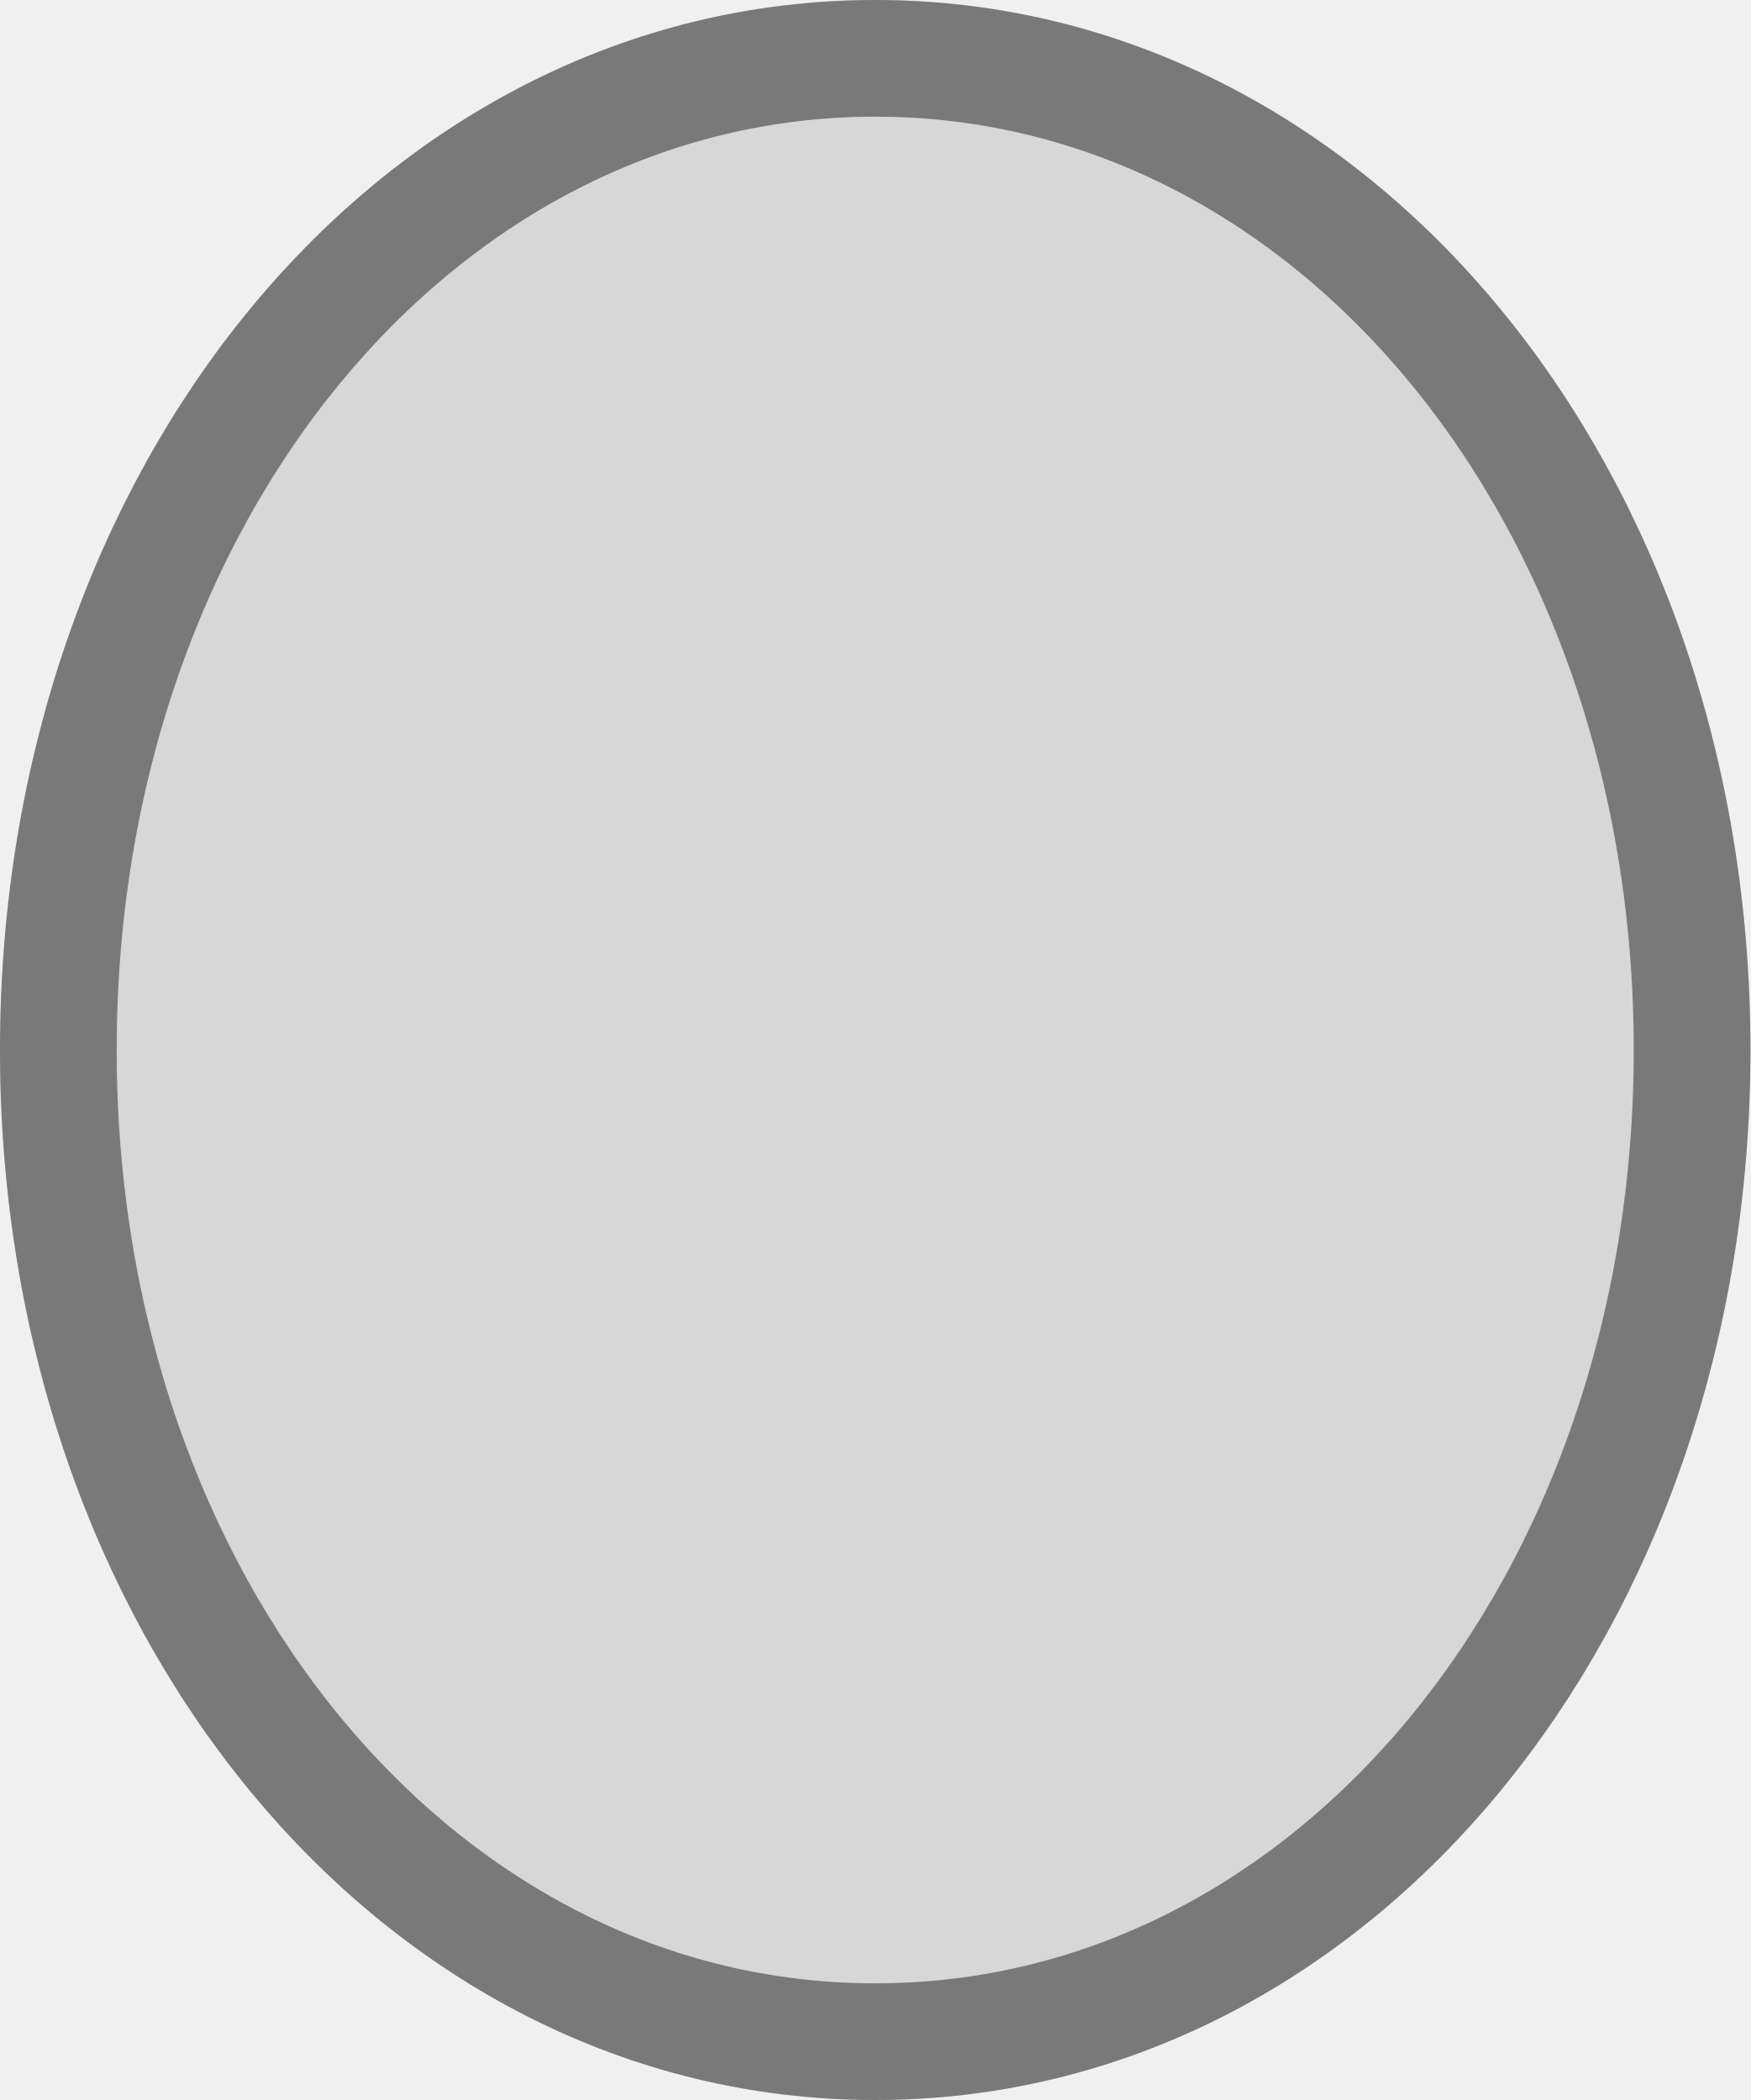
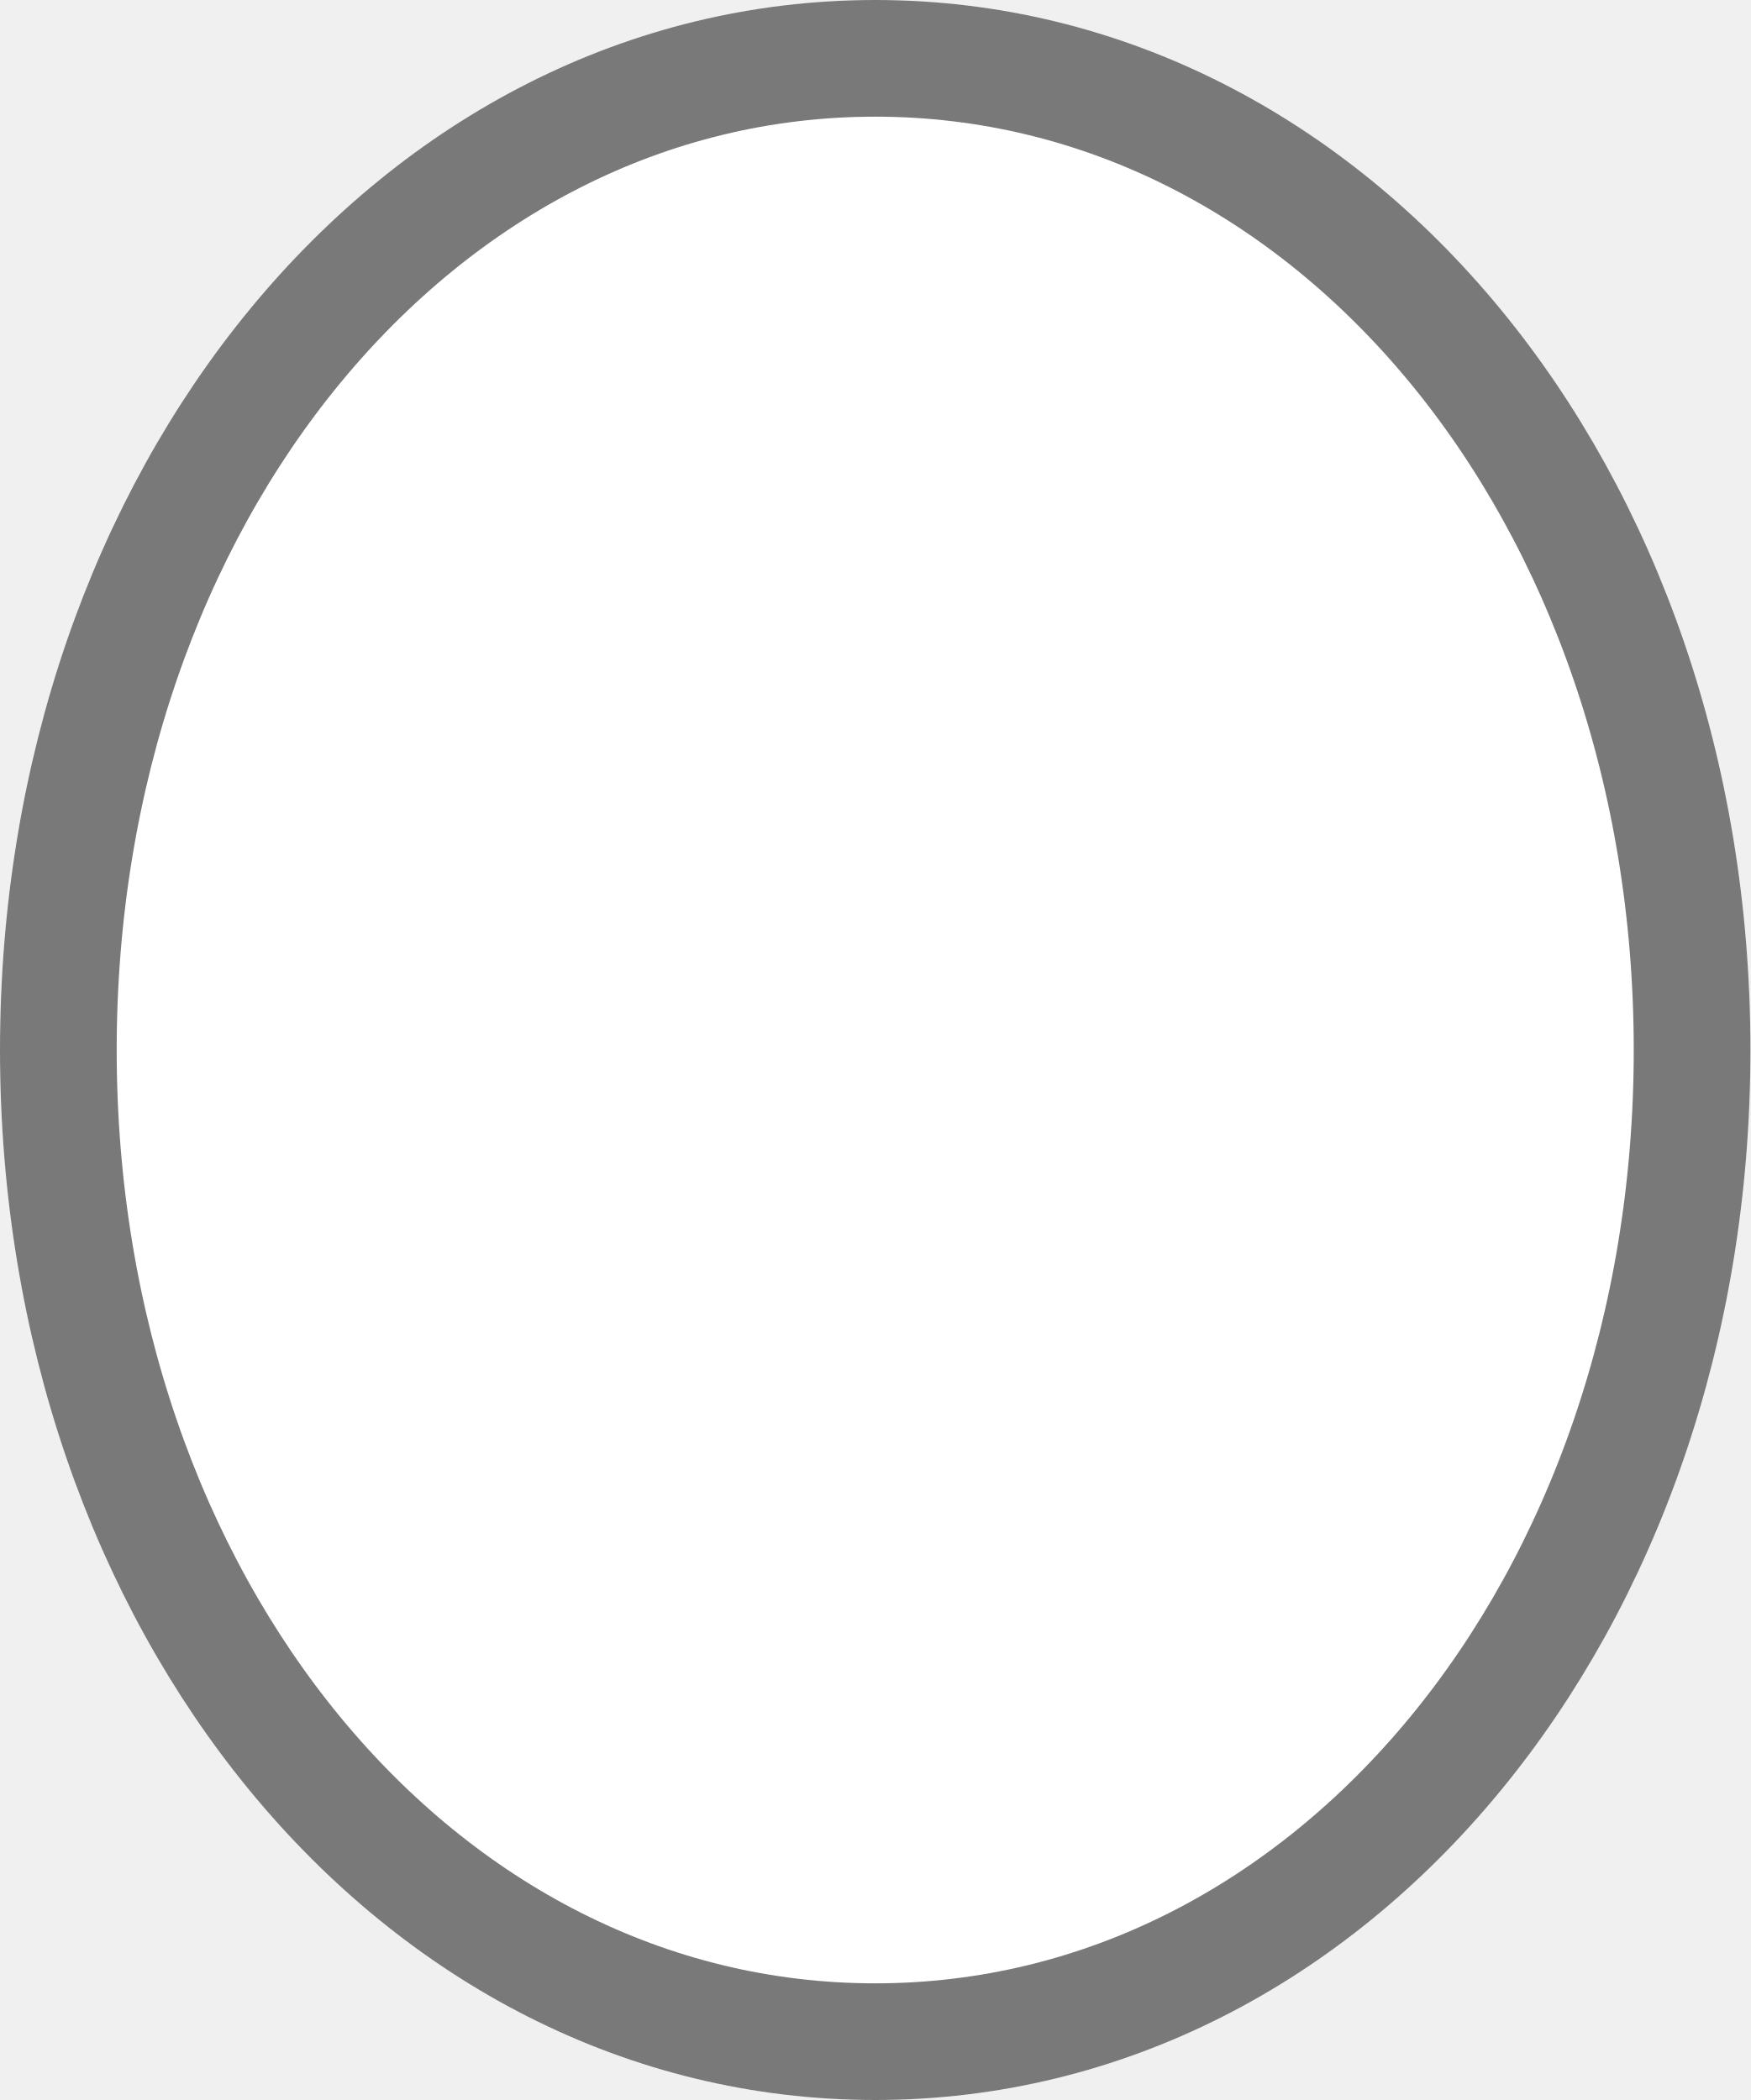
<svg xmlns="http://www.w3.org/2000/svg" version="1.1" width="15px" height="18px">
-   <g transform="matrix(1 0 0 1 -165 -244 )">
-     <path d="M 172.5 244  C 176.7 244  180 247.96  180 253  C 180 258.04  176.7 262  172.5 262  C 168.3 262  165 258.04  165 253  C 165 247.96  168.3 244  172.5 244  Z " fill-rule="nonzero" fill="#d7d7d7" stroke="none" />
-     <path d="M 172.5 244.5  C 176.42 244.5  179.5 248.24  179.5 253  C 179.5 257.76  176.42 261.5  172.5 261.5  C 168.58 261.5  165.5 257.76  165.5 253  C 165.5 248.24  168.58 244.5  172.5 244.5  Z " stroke-width="1" stroke="#797979" fill="none" />
+   <g transform="matrix(1 0 0 1 -196 -244 )">
+     <path d="M 203.5 244  C 207.7 244  211 247.96  211 253  C 211 258.04  207.7 262  203.5 262  C 199.3 262  196 258.04  196 253  C 196 247.96  199.3 244  203.5 244  Z " fill-rule="nonzero" fill="#ffffff" stroke="none" />
+     <path d="M 203.5 244.5  C 207.42 244.5  210.5 248.24  210.5 253  C 210.5 257.76  207.42 261.5  203.5 261.5  C 199.58 261.5  196.5 257.76  196.5 253  C 196.5 248.24  199.58 244.5  203.5 244.5  Z " stroke-width="1" stroke="#797979" fill="none" />
  </g>
</svg>
